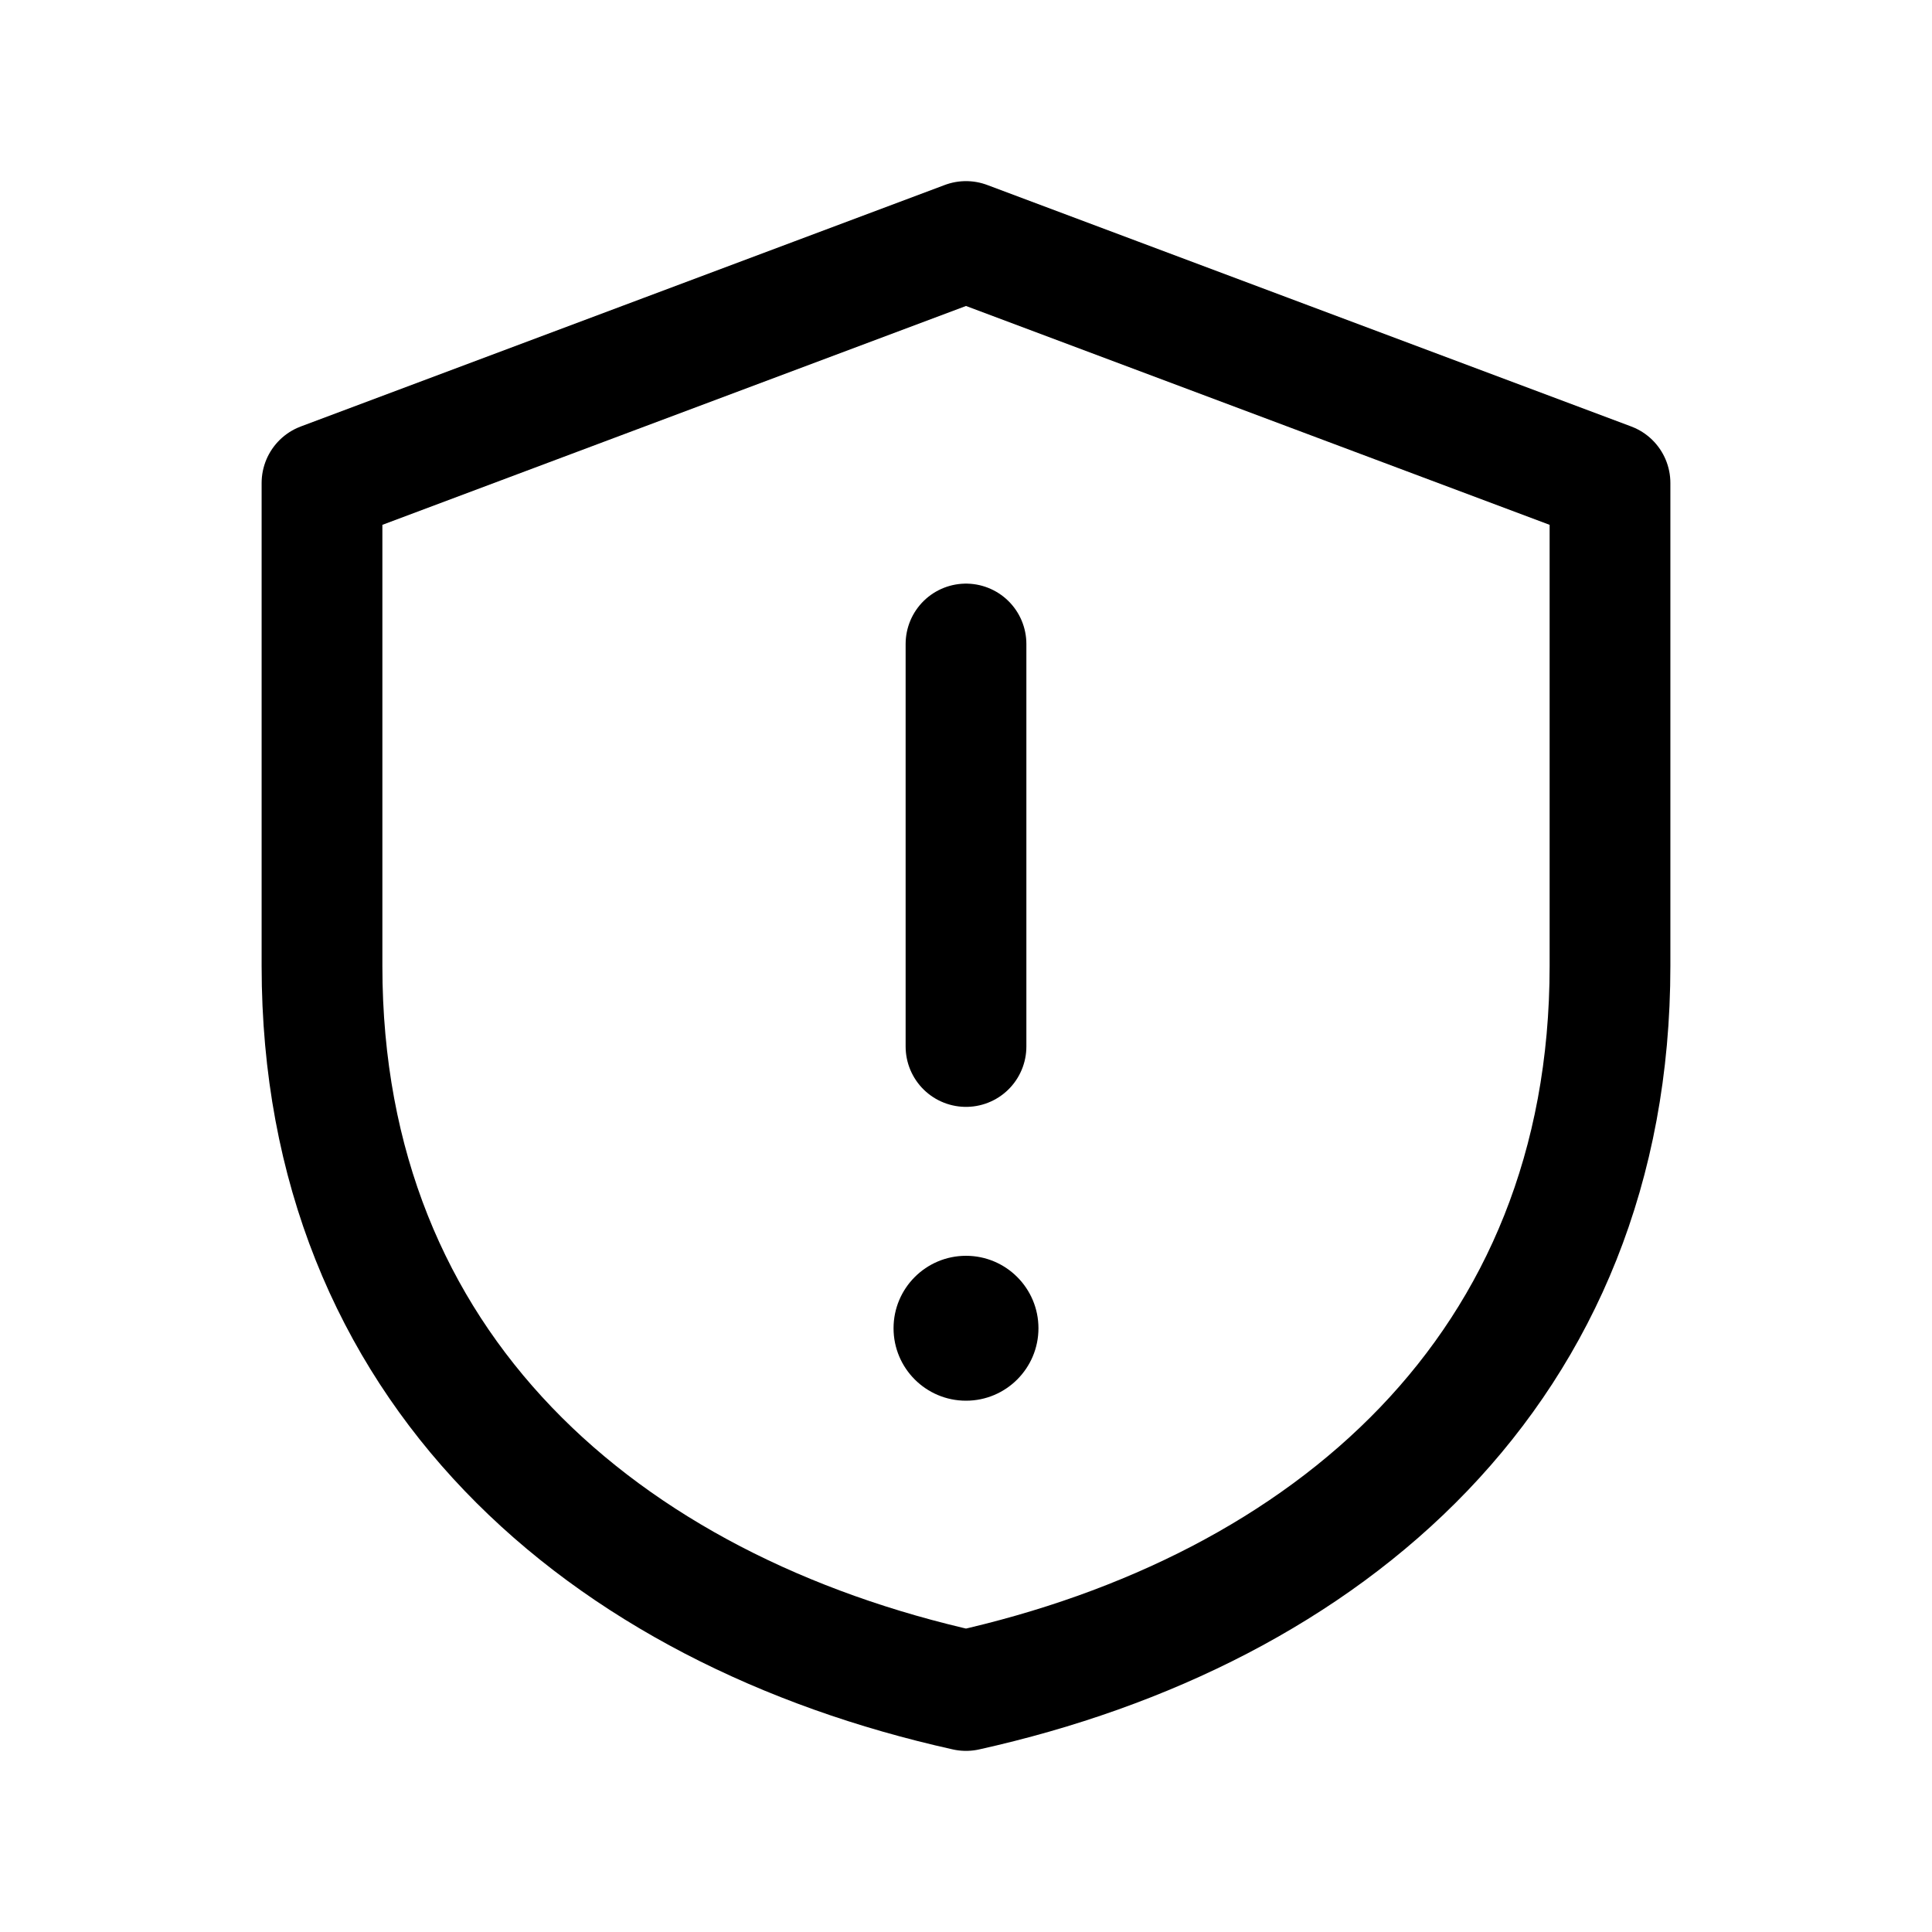
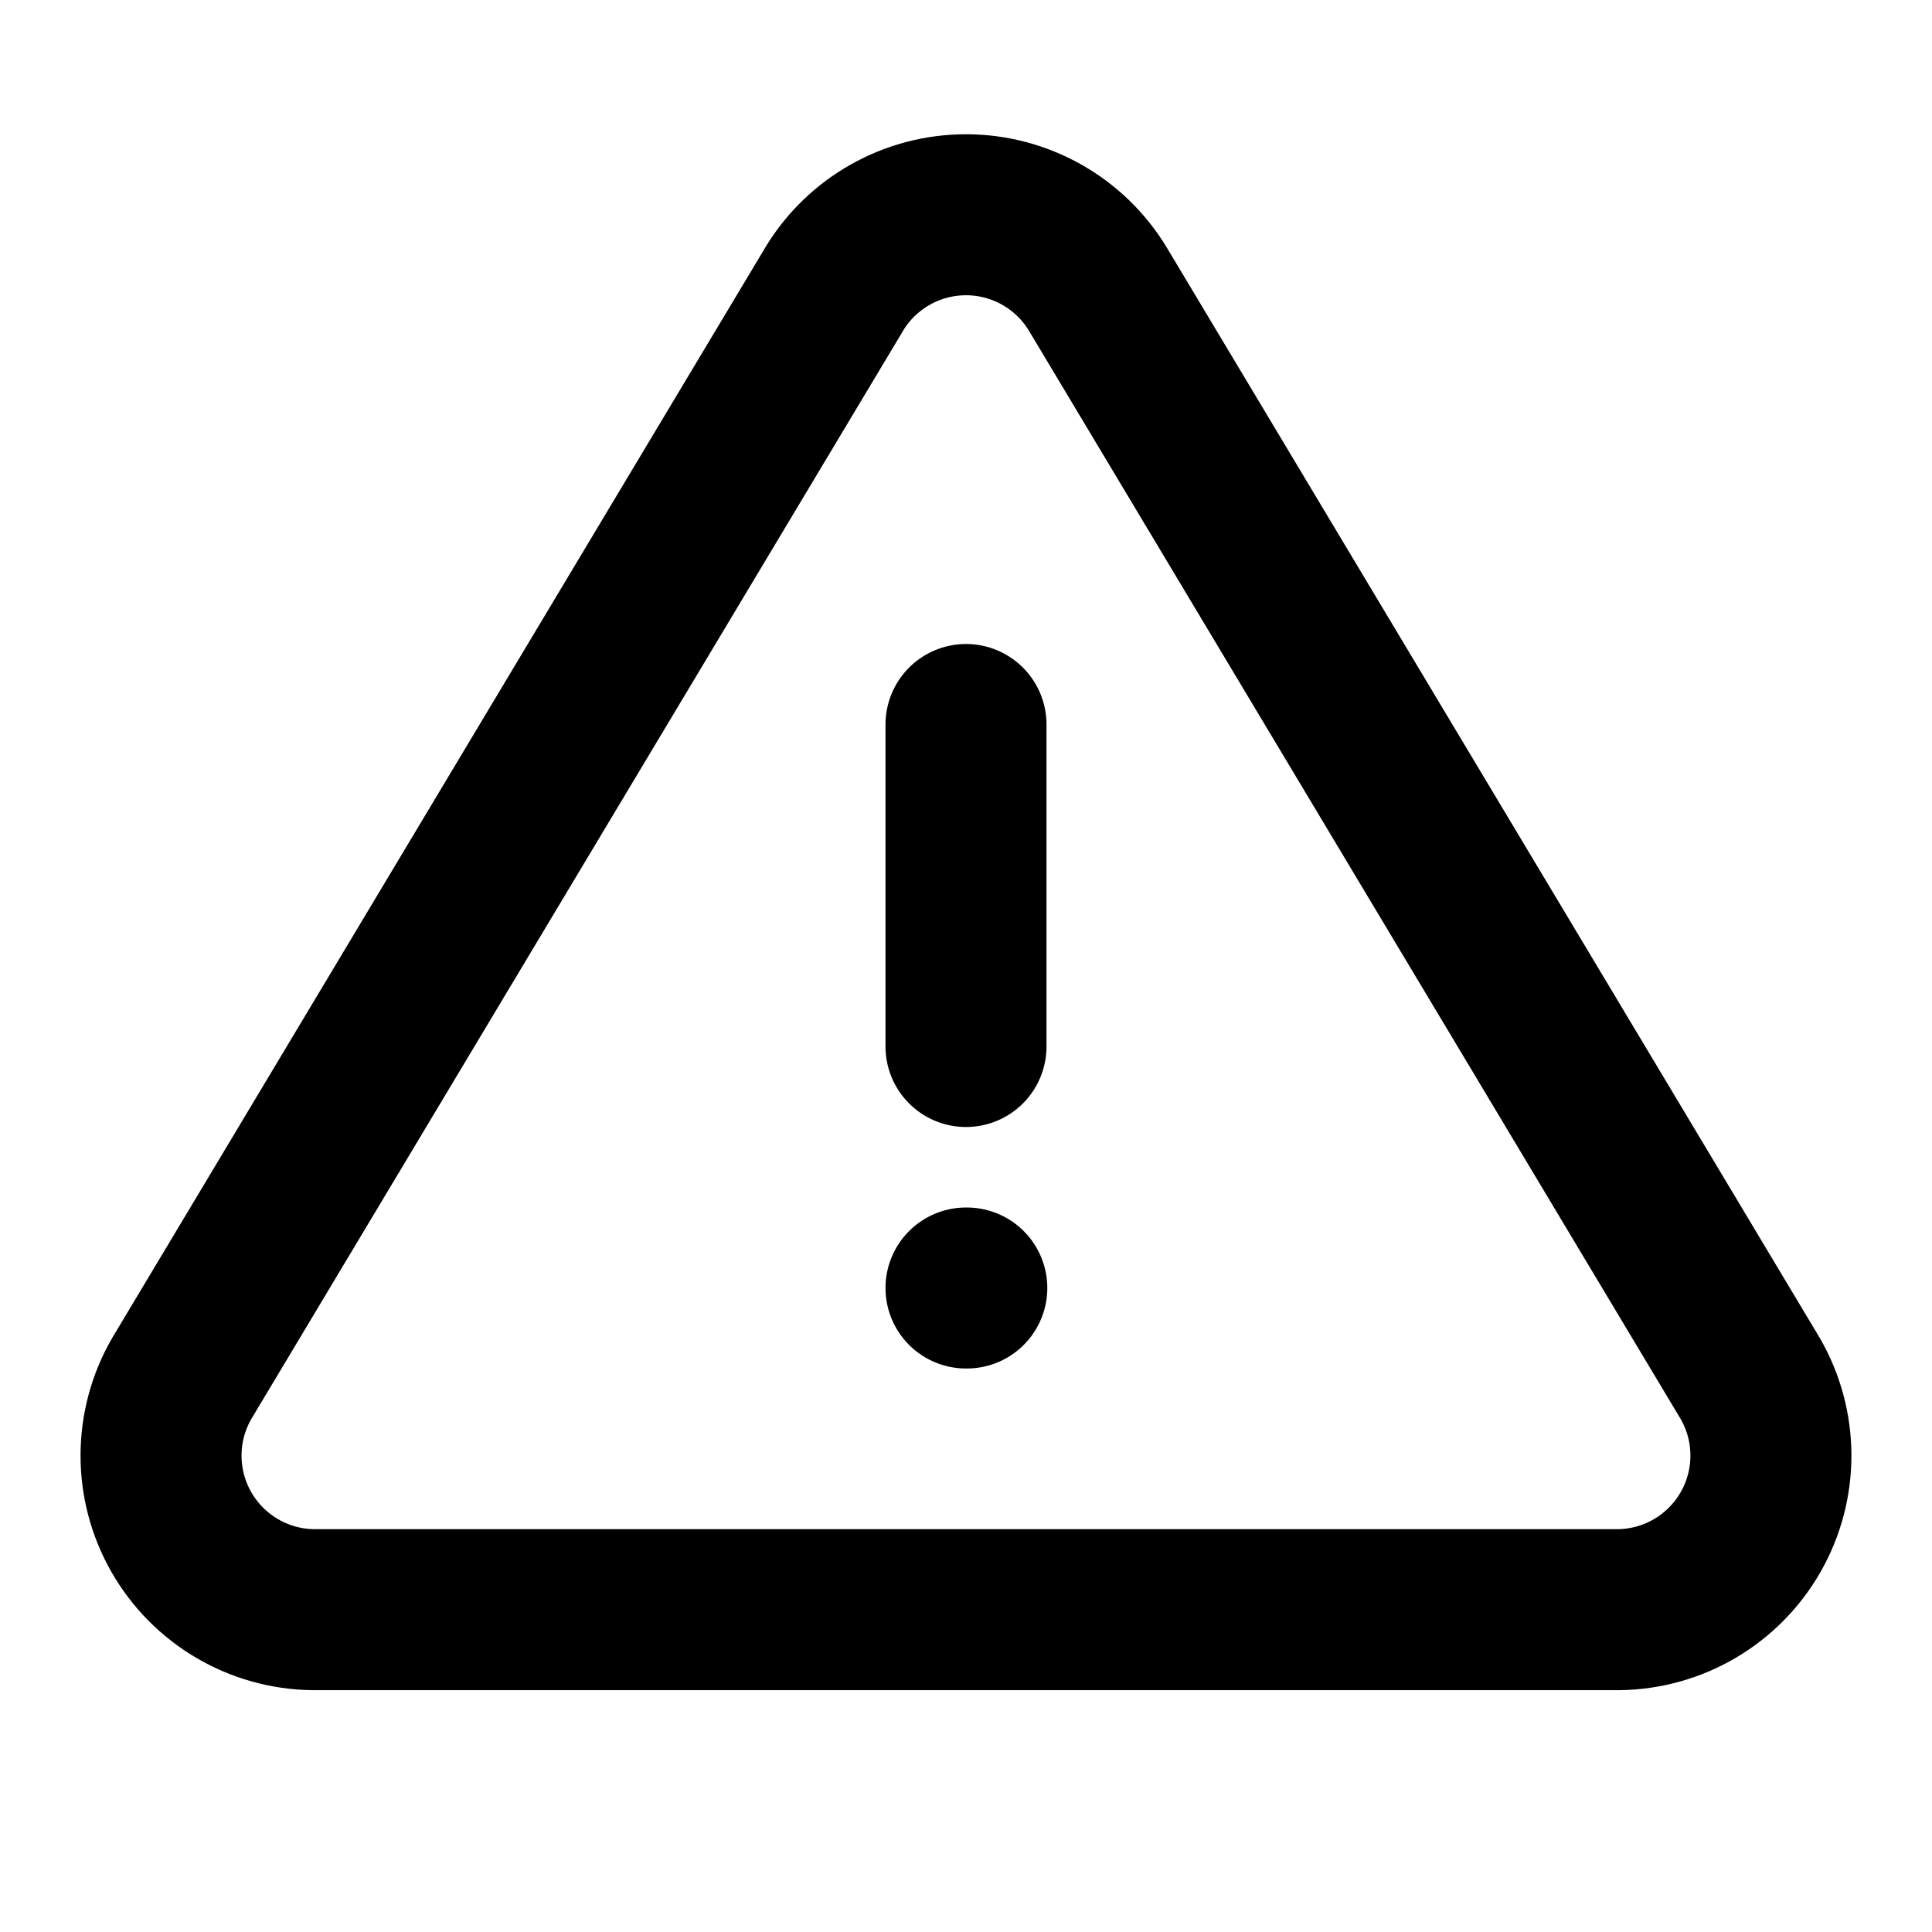
- <svg xmlns="http://www.w3.org/2000/svg" viewBox="0 0 24 24" width="24" height="24" fill="none" stroke="currentColor" stroke-width="1.5" stroke-linecap="round" stroke-linejoin="round" role="img" aria-label="Güvenlik">
-   <path d="M12 3l8 3v6c0 5-3.5 8-8 9-4.5-1-8-4-8-9V6z" />
-   <path d="M12 8v5" />
-   <circle cx="12" cy="16.5" r=".9" fill="currentColor" stroke="none" />
+ <svg xmlns="http://www.w3.org/2000/svg" width="24" height="24" viewBox="0 0 24 24" fill="none" stroke="currentColor" stroke-width="2" stroke-linecap="round" stroke-linejoin="round">
+   <path d="M12 9v4" />
+   <path d="M10.363 3.591l-8.106 13.534a1.914 1.914 0 0 0 1.636 2.871h16.214a1.914 1.914 0 0 0 1.636 -2.87l-8.106 -13.536a1.914 1.914 0 0 0 -3.274 0" />
+   <path d="M12 16h.01" />
</svg>
